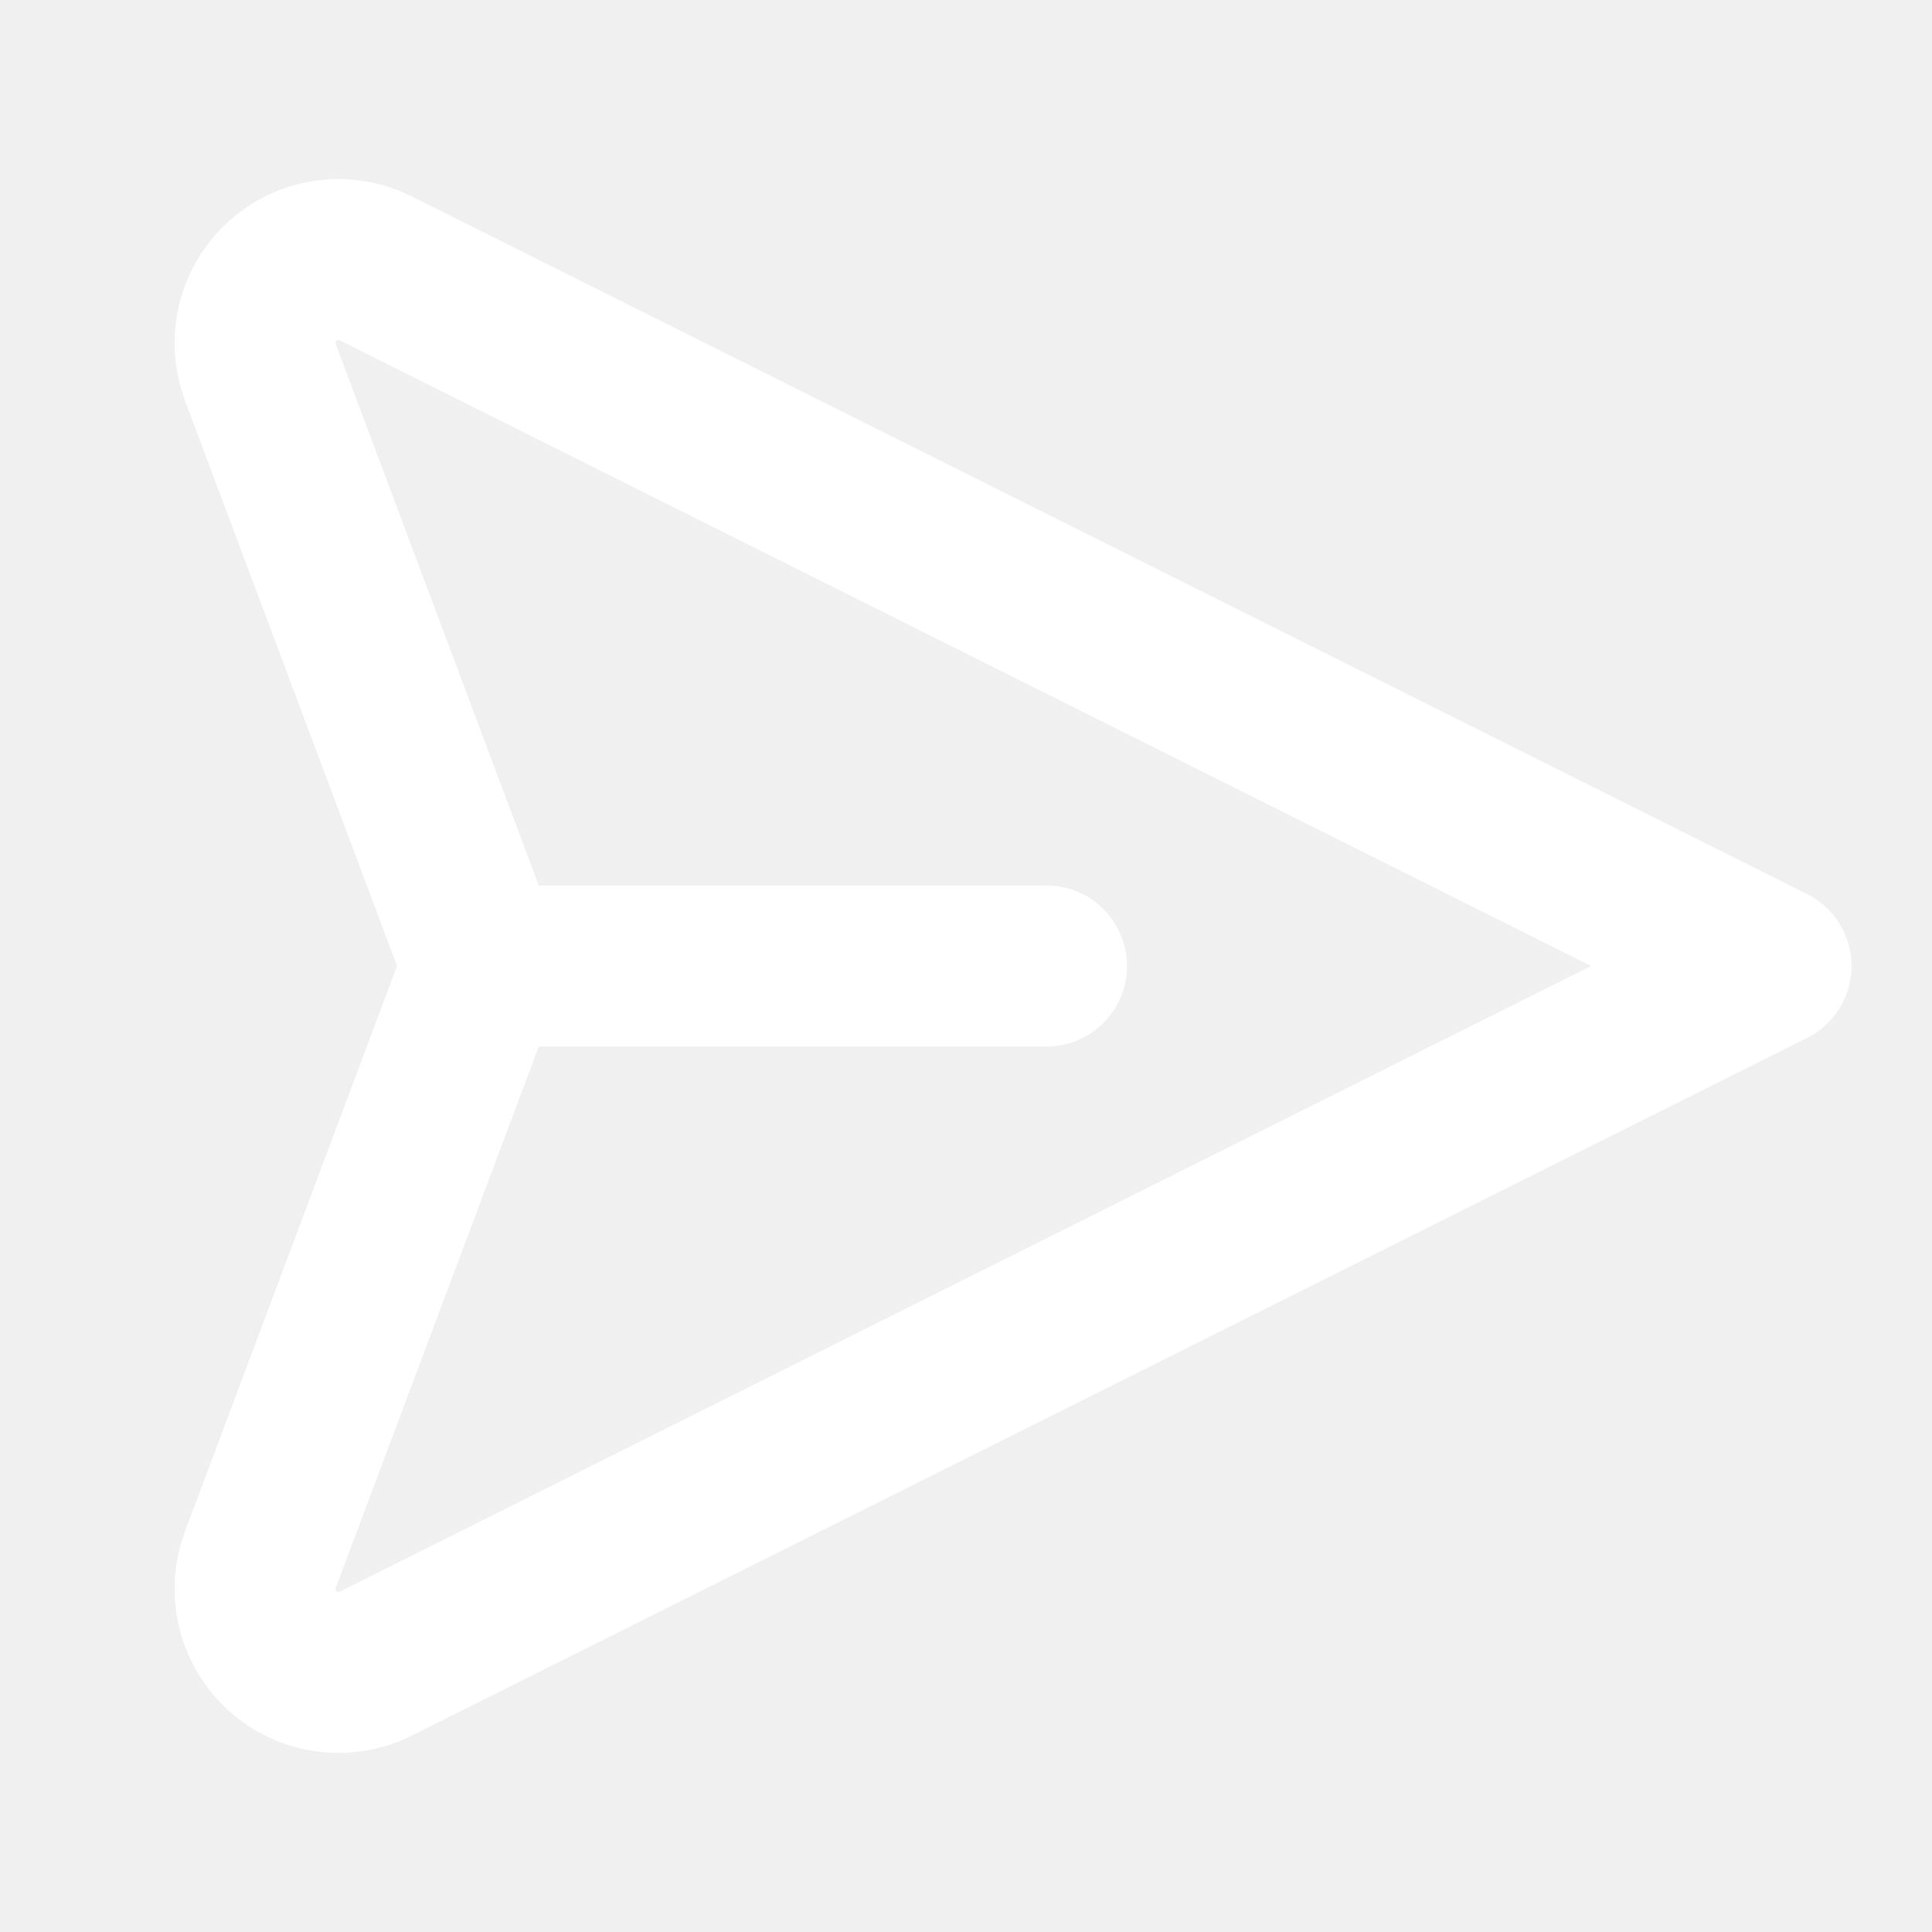
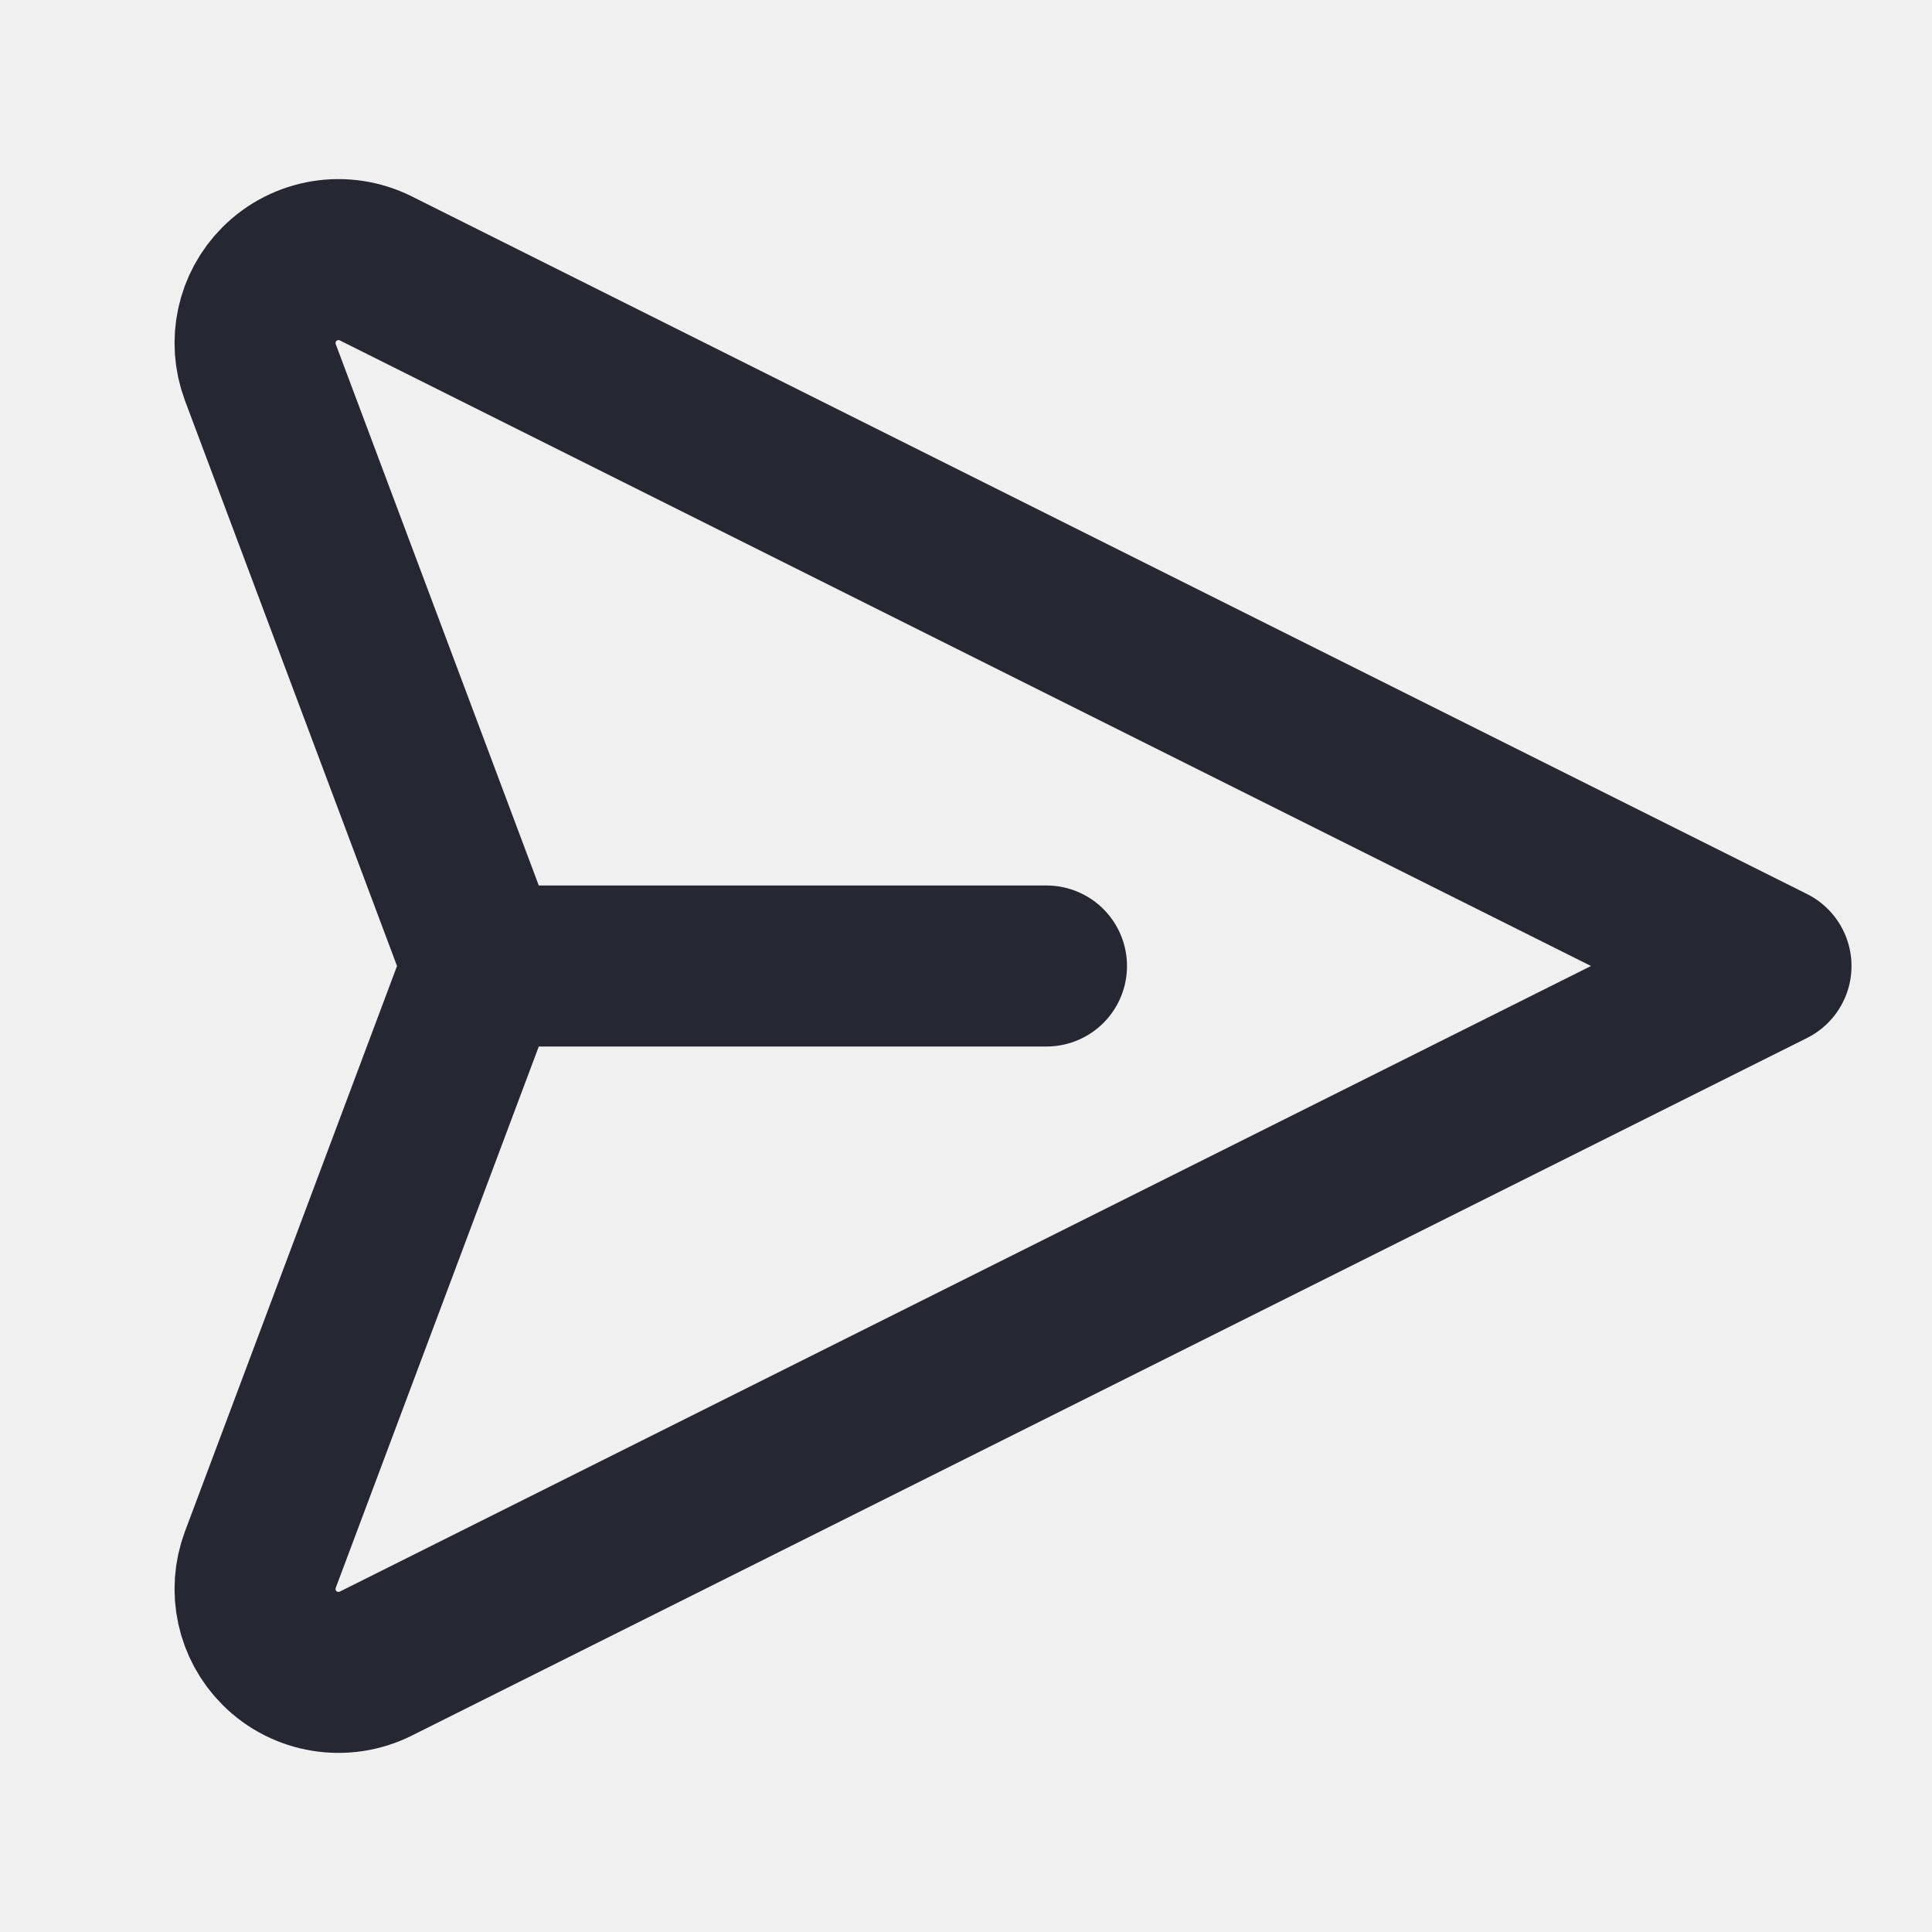
<svg xmlns="http://www.w3.org/2000/svg" width="24" height="24" viewBox="0 0 24 24" fill="none">
-   <path d="M6 12L3.234 4.625C3.092 4.244 3.184 3.816 3.472 3.528V3.528C3.787 3.213 4.269 3.135 4.668 3.334L22 12L4.668 20.666C4.269 20.865 3.787 20.787 3.472 20.472V20.472C3.184 20.184 3.092 19.756 3.234 19.375L6 12ZM6 12H13" stroke="white" stroke-width="2" stroke-linecap="round" stroke-linejoin="round" />
+   <path d="M6 12L3.234 4.625C3.092 4.244 3.184 3.816 3.472 3.528V3.528C3.787 3.213 4.269 3.135 4.668 3.334L22 12L4.668 20.666C4.269 20.865 3.787 20.787 3.472 20.472V20.472C3.184 20.184 3.092 19.756 3.234 19.375L6 12ZM6 12H13" stroke="#252733" stroke-width="2" stroke-linecap="round" stroke-linejoin="round" />
</svg>
